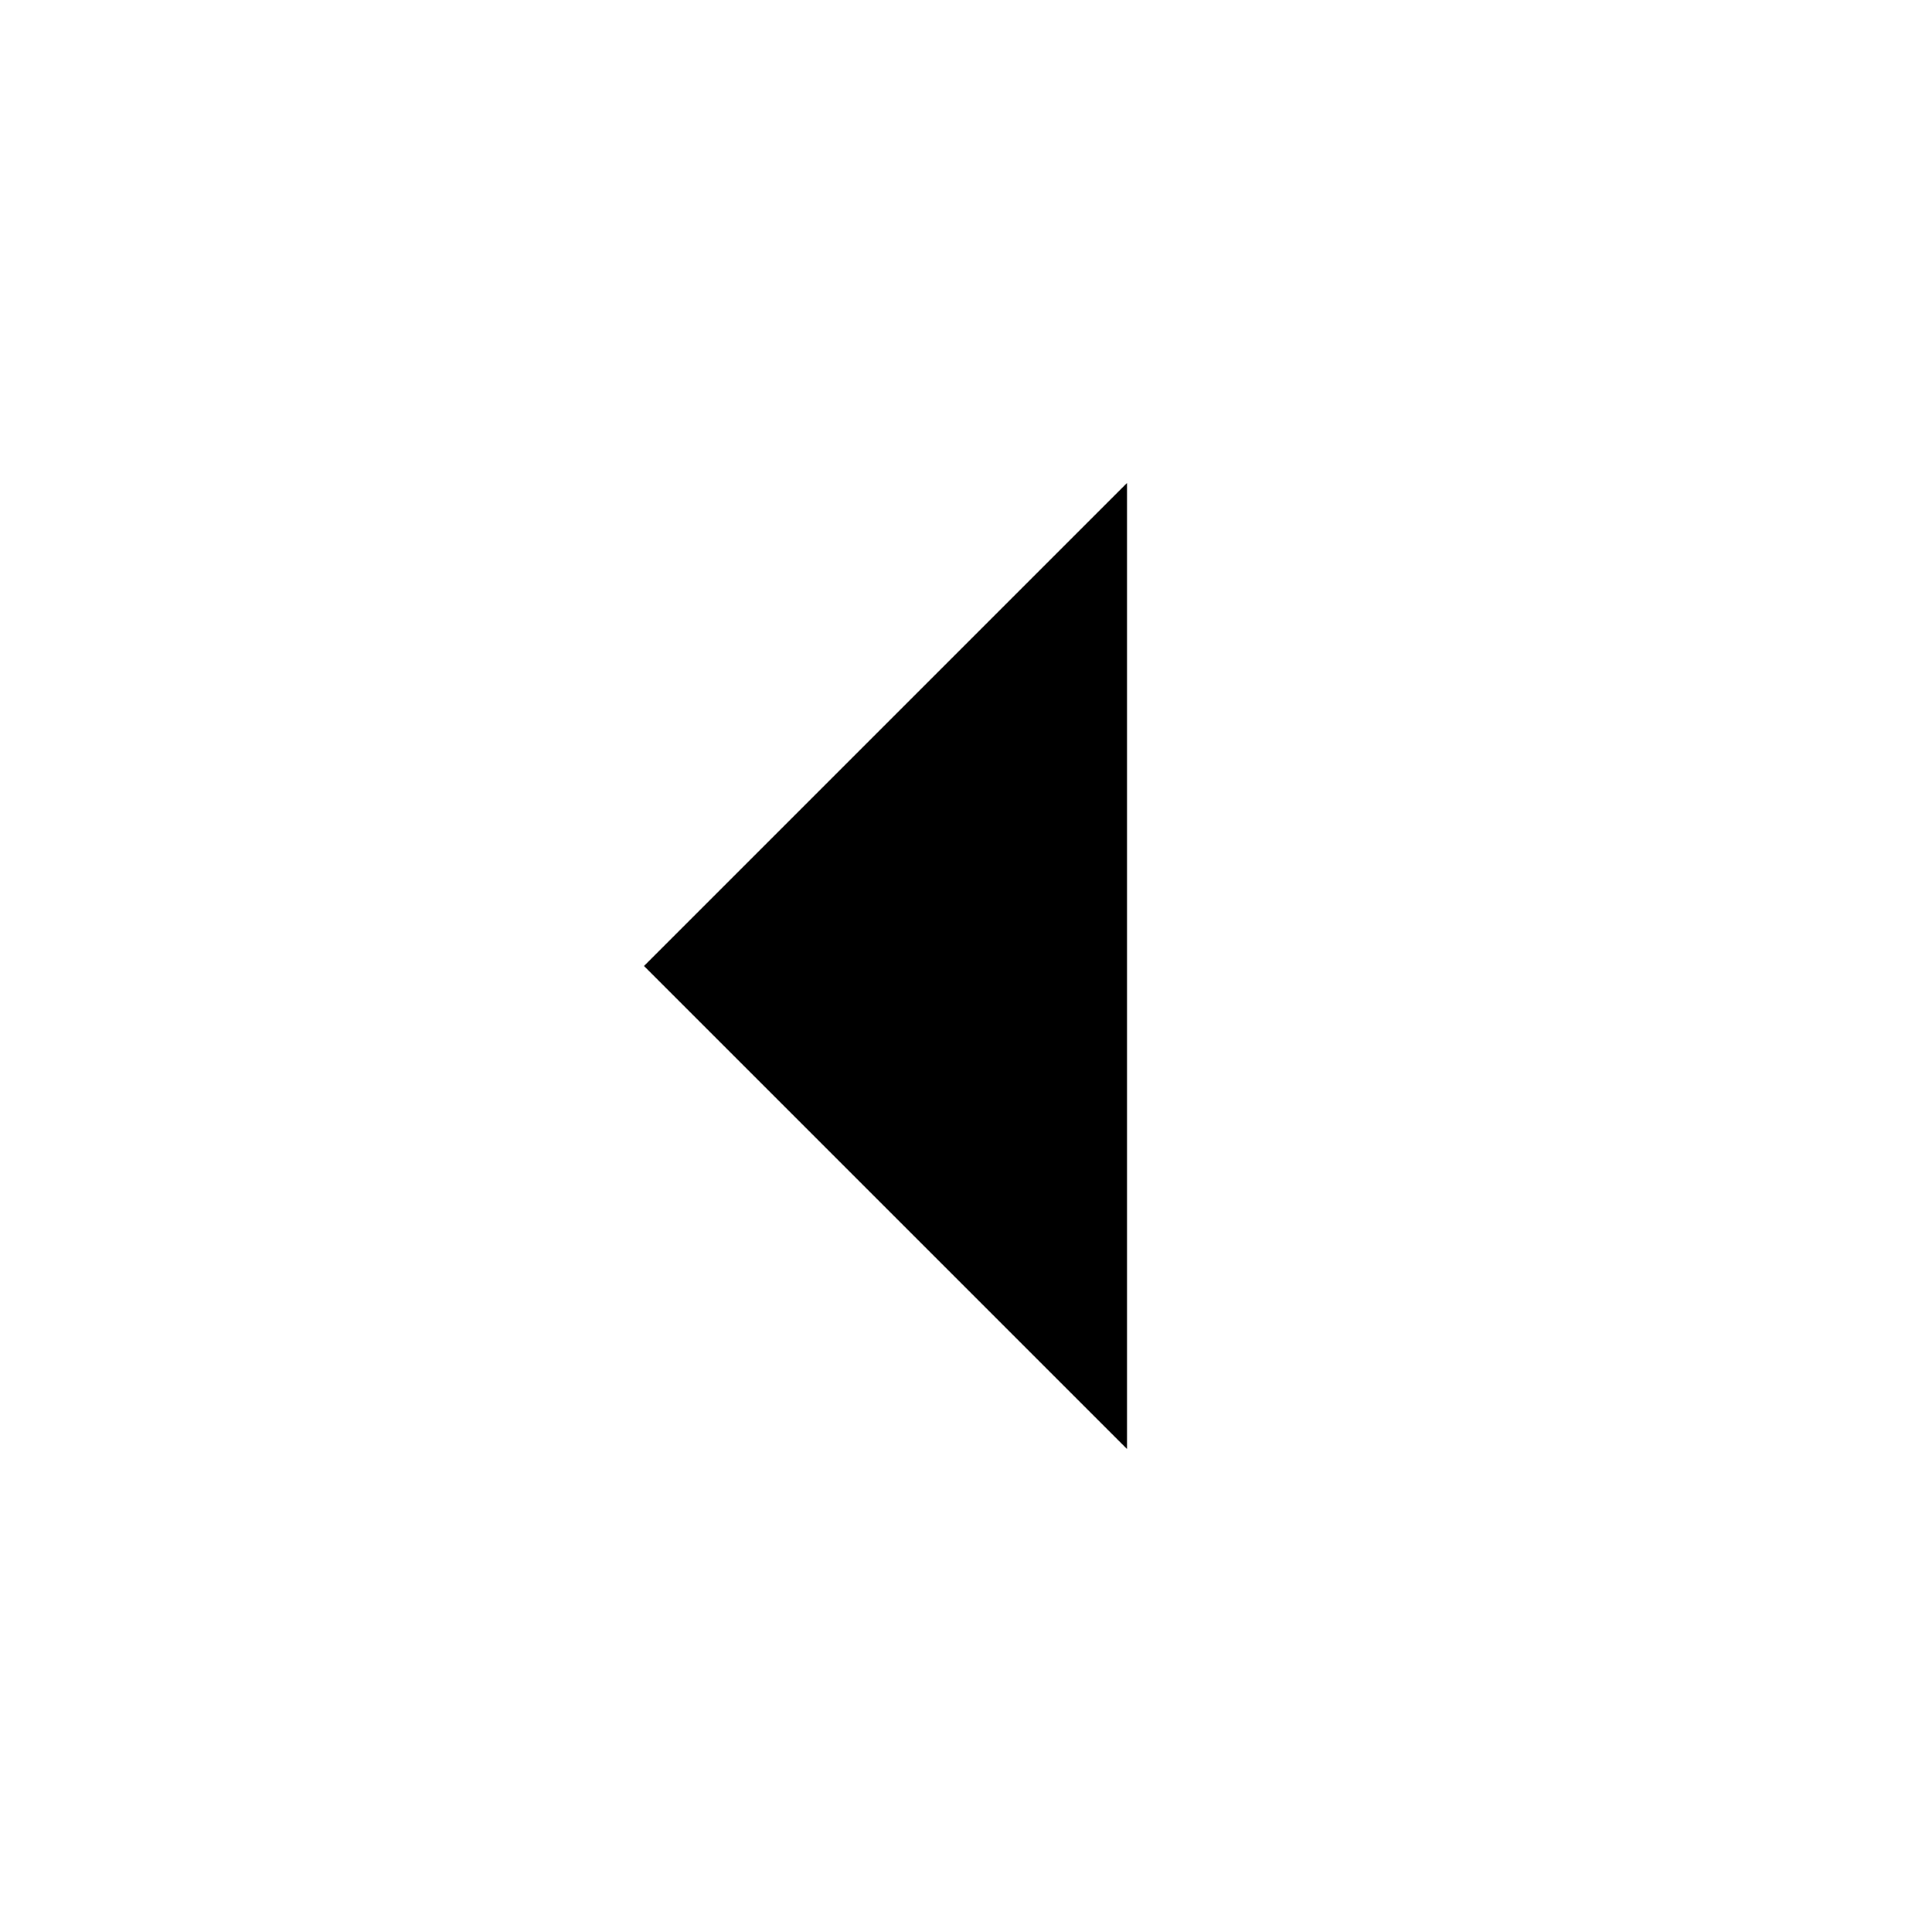
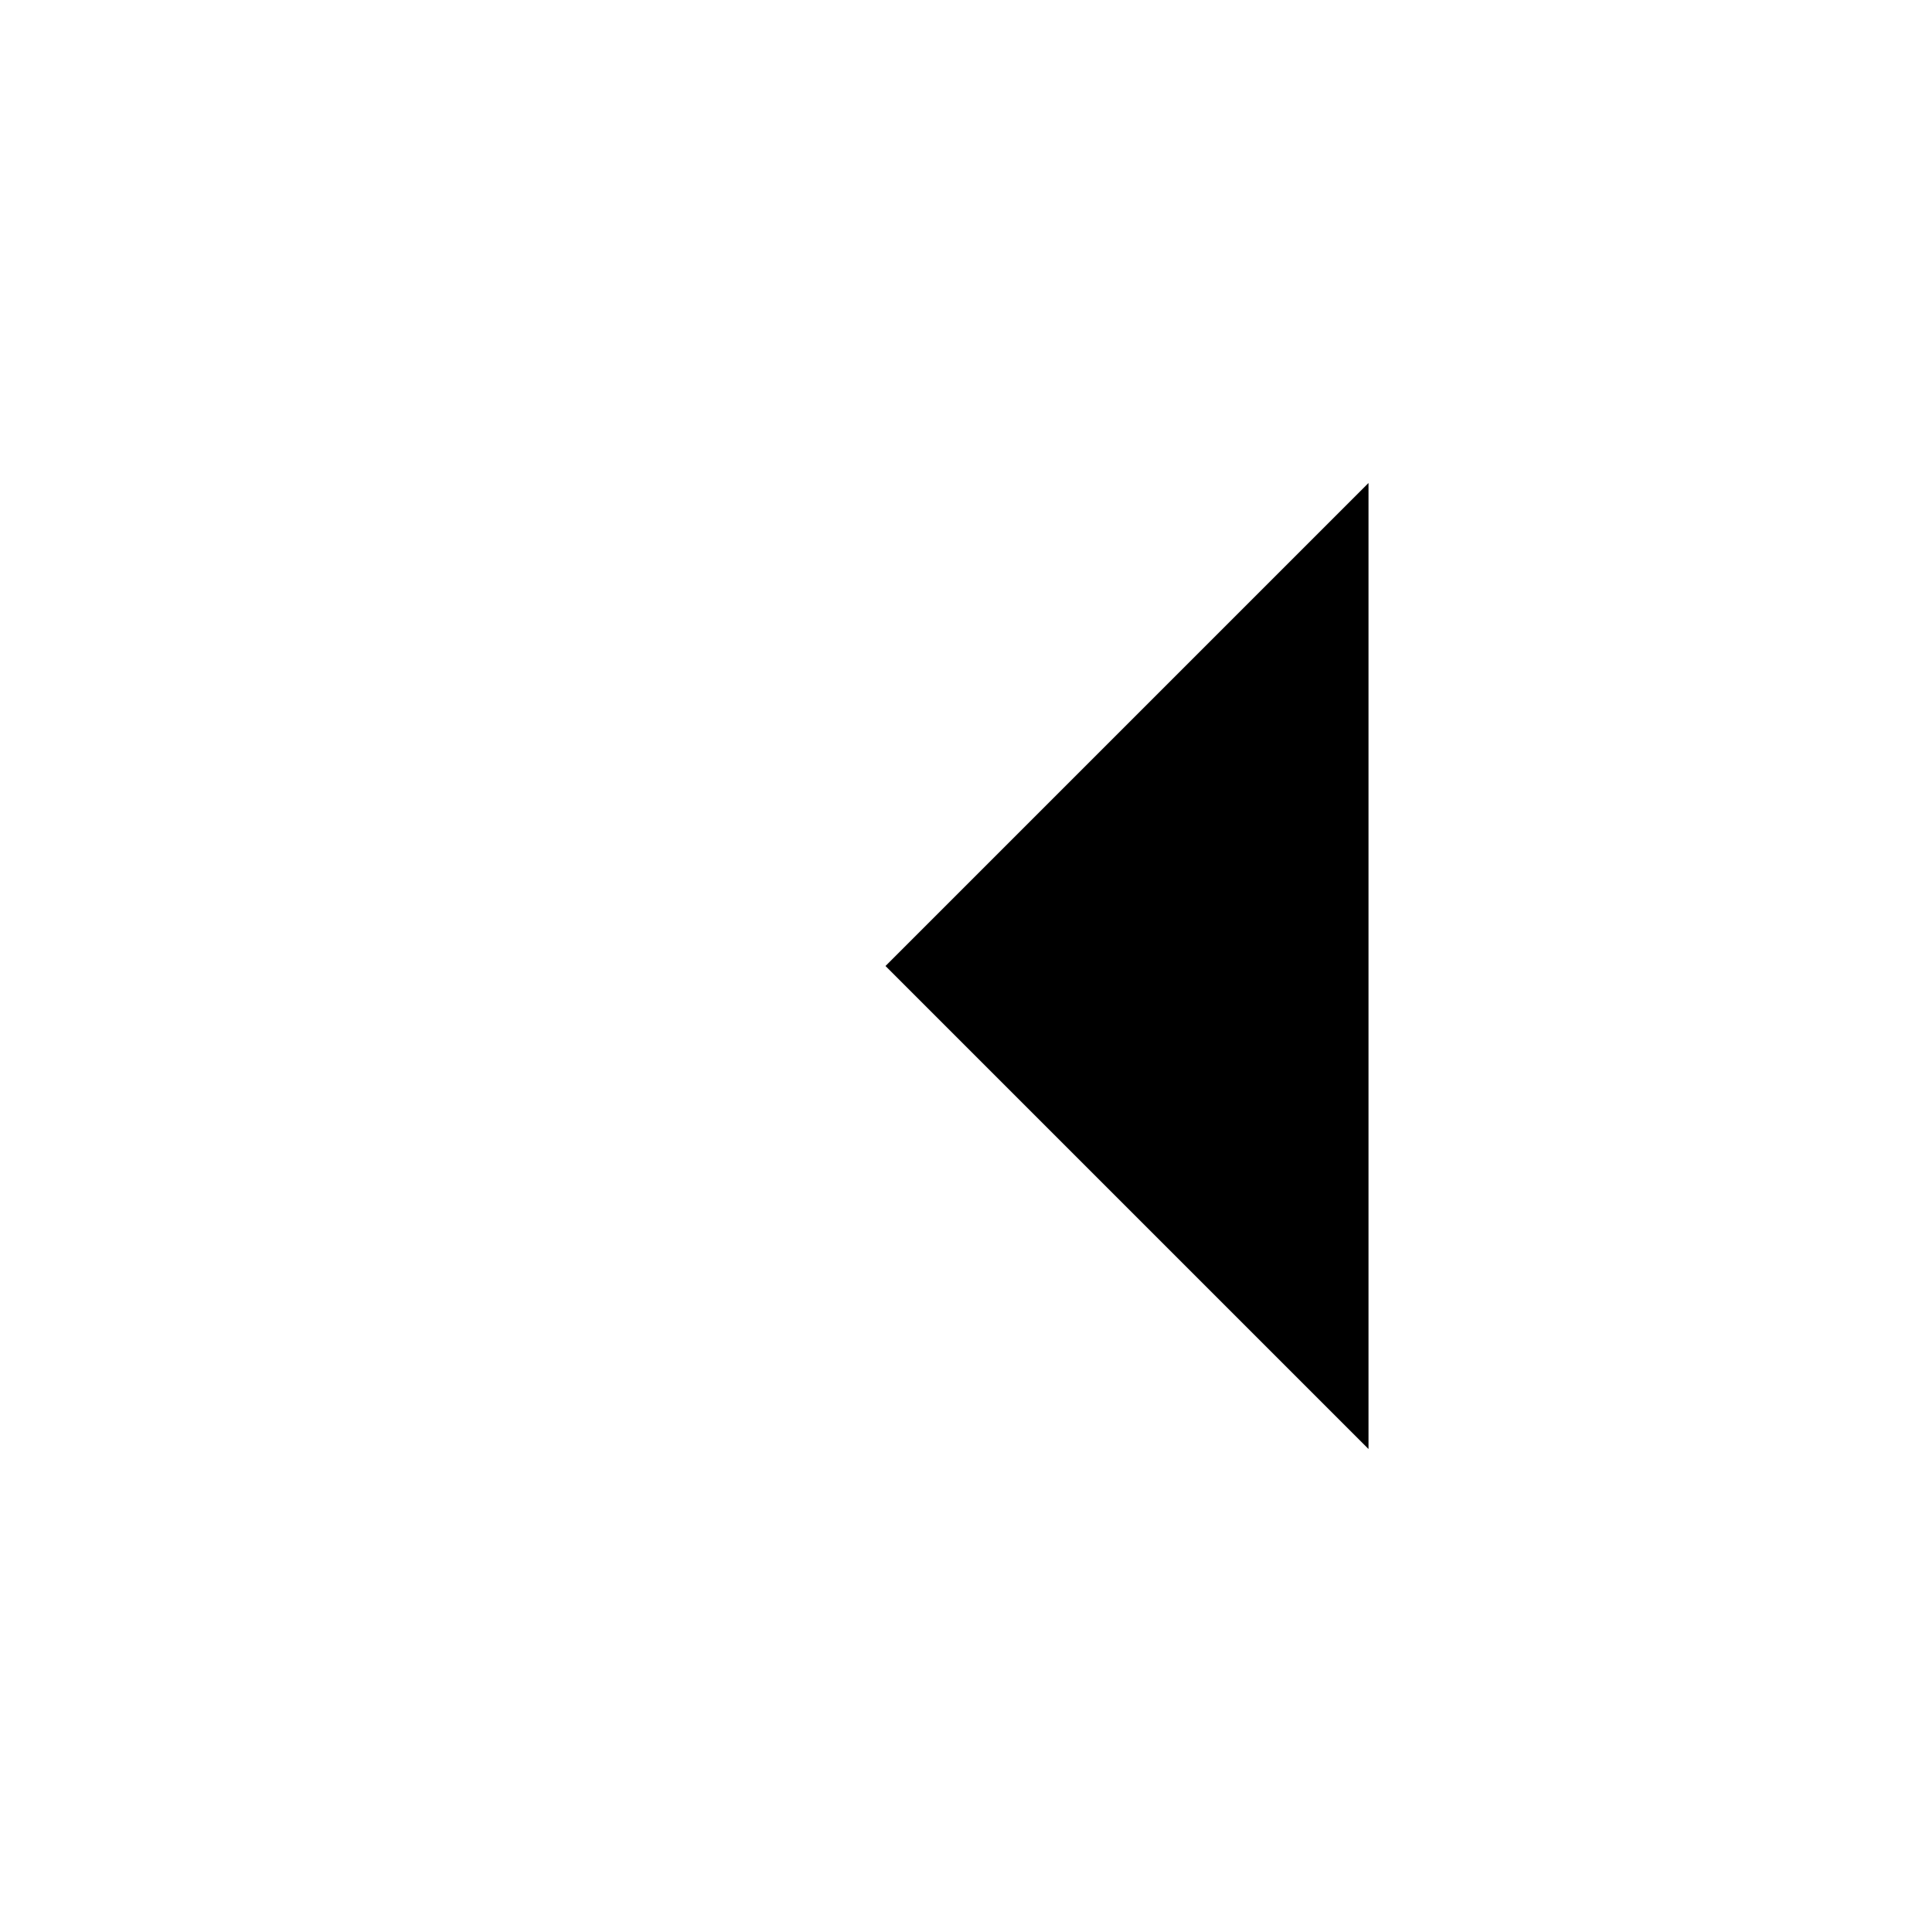
<svg xmlns="http://www.w3.org/2000/svg" width="48px" height="48px" viewBox="0 0 48 48" version="1.1">
  <defs />
  <g id="fill" stroke="none" stroke-width="1" fill="none" fill-rule="evenodd">
    <g id="leftarrow-fill" fill="#000000">
-       <polygon id="Path-9" points="16 24 28 12 28 36" />
+       <polygon id="Path-9" points="22 24 34 12 34 36" />
    </g>
  </g>
</svg>
